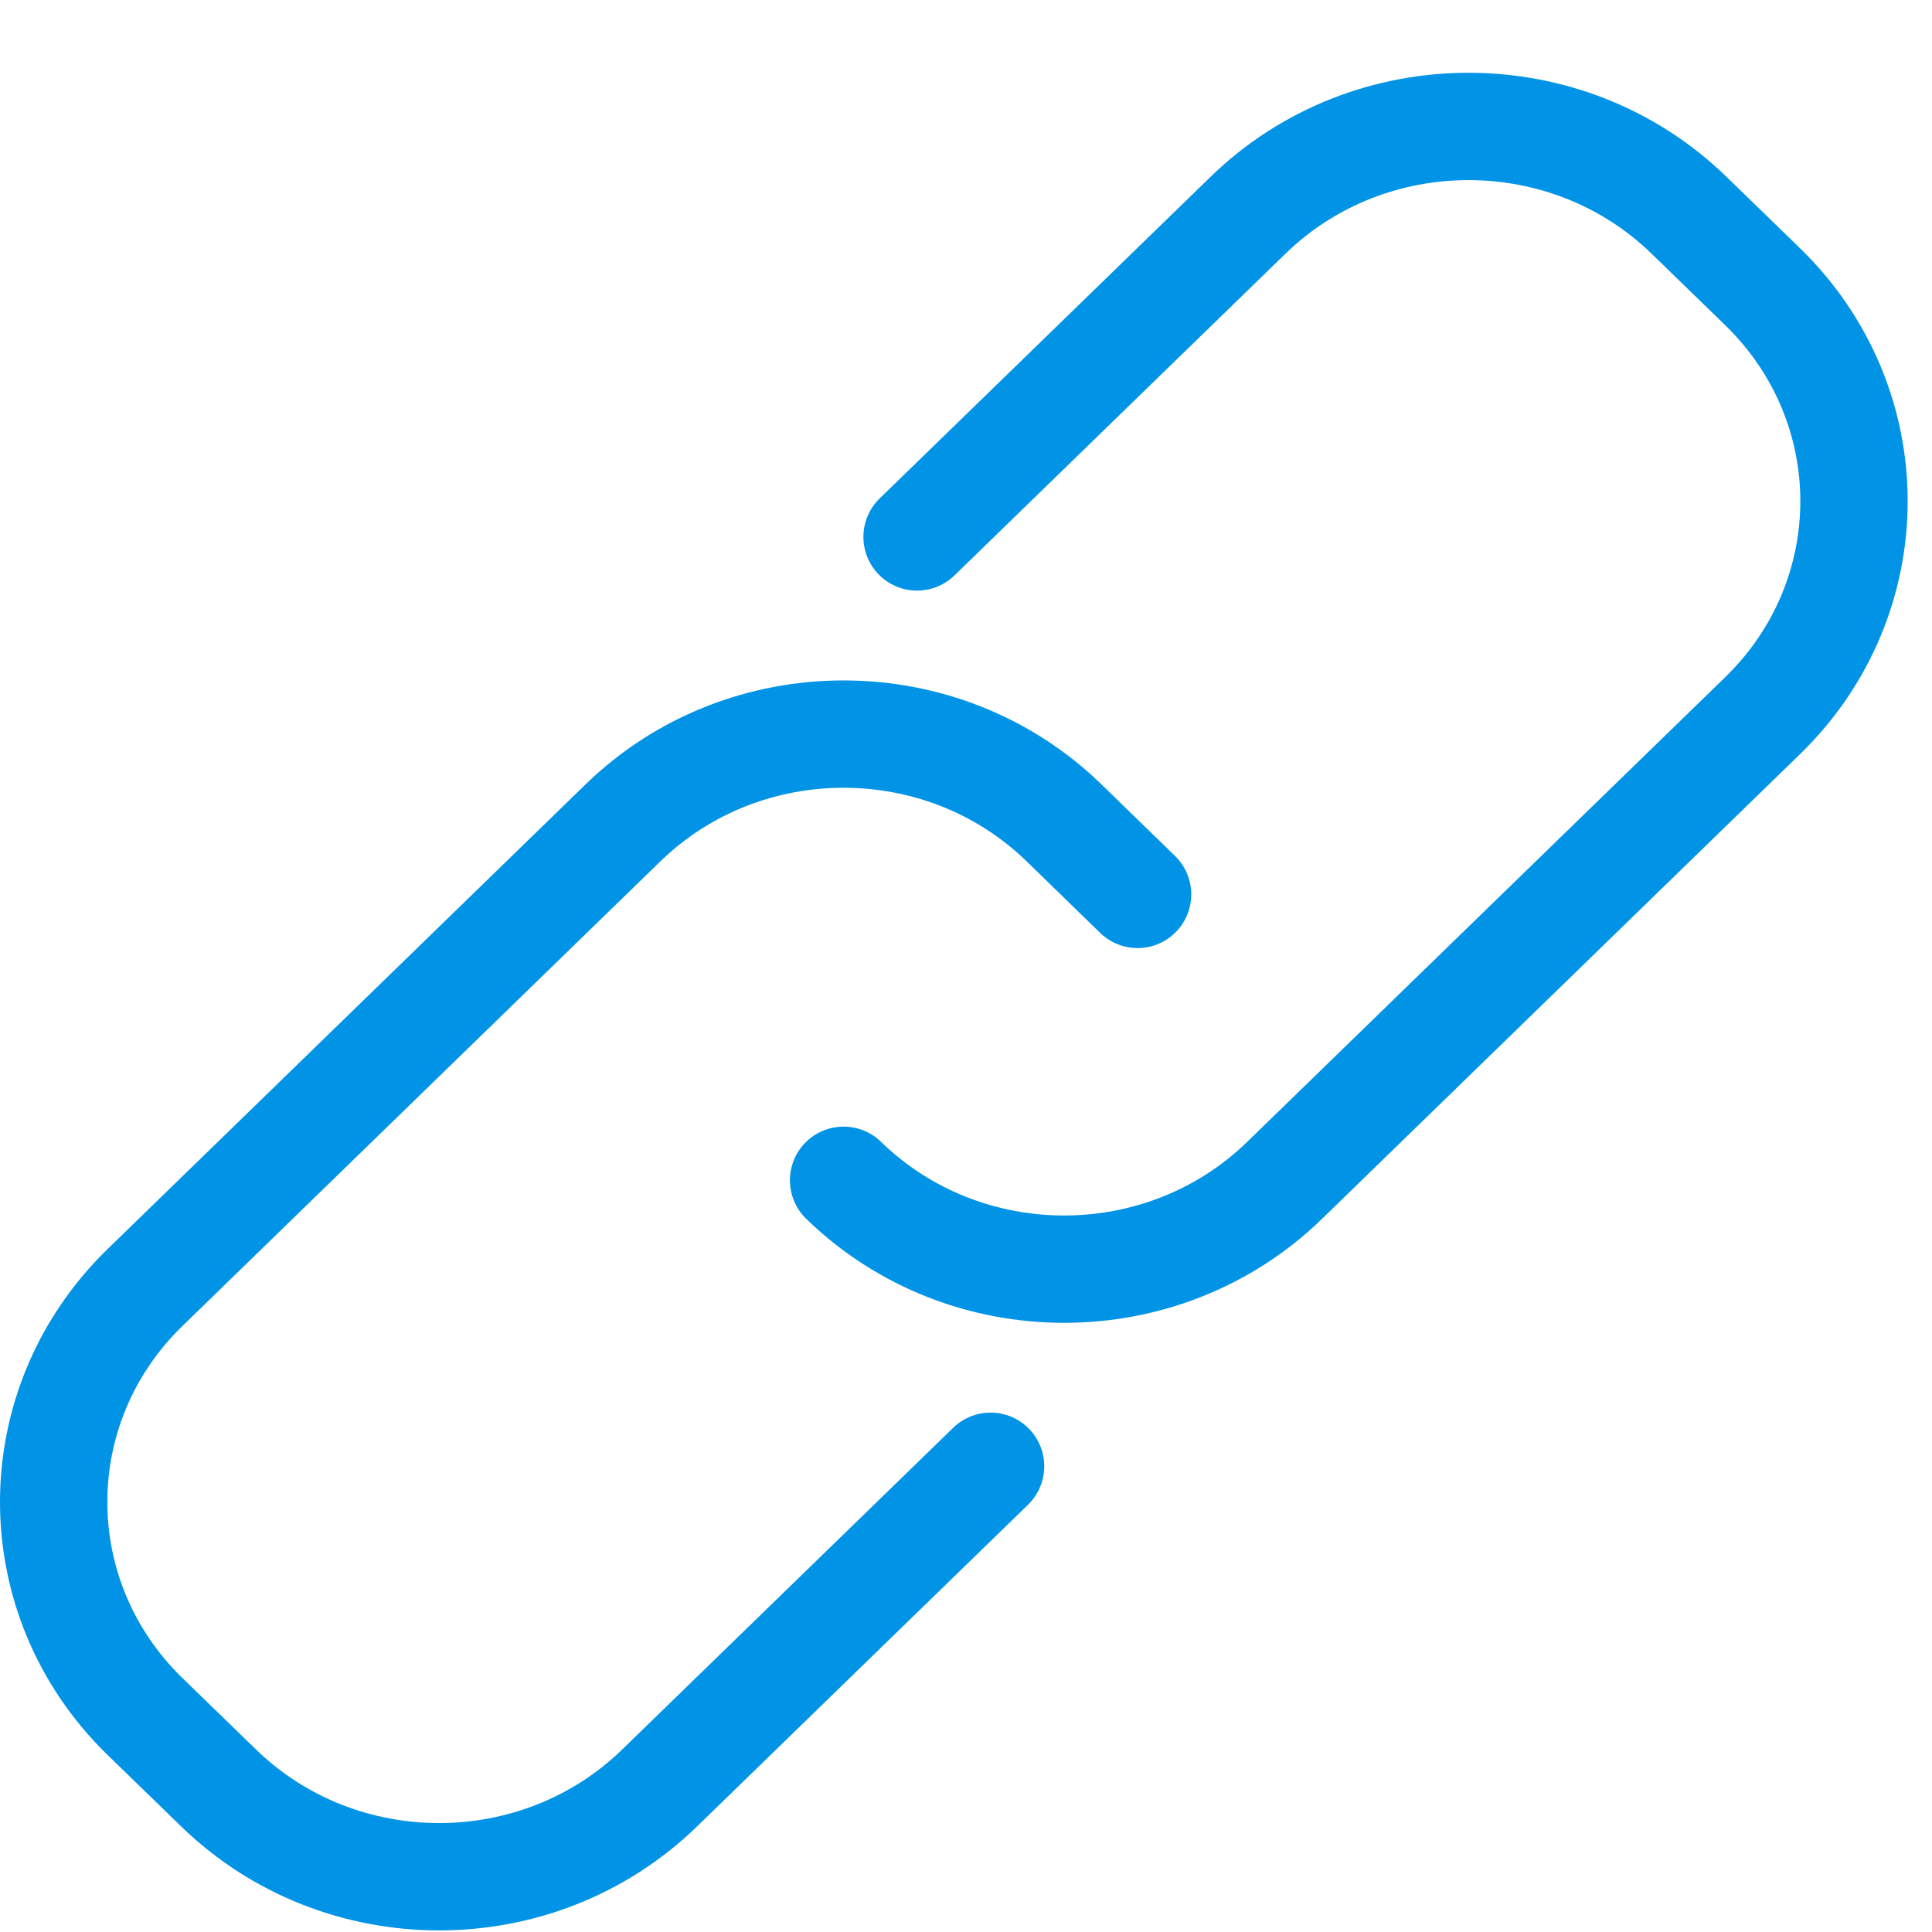
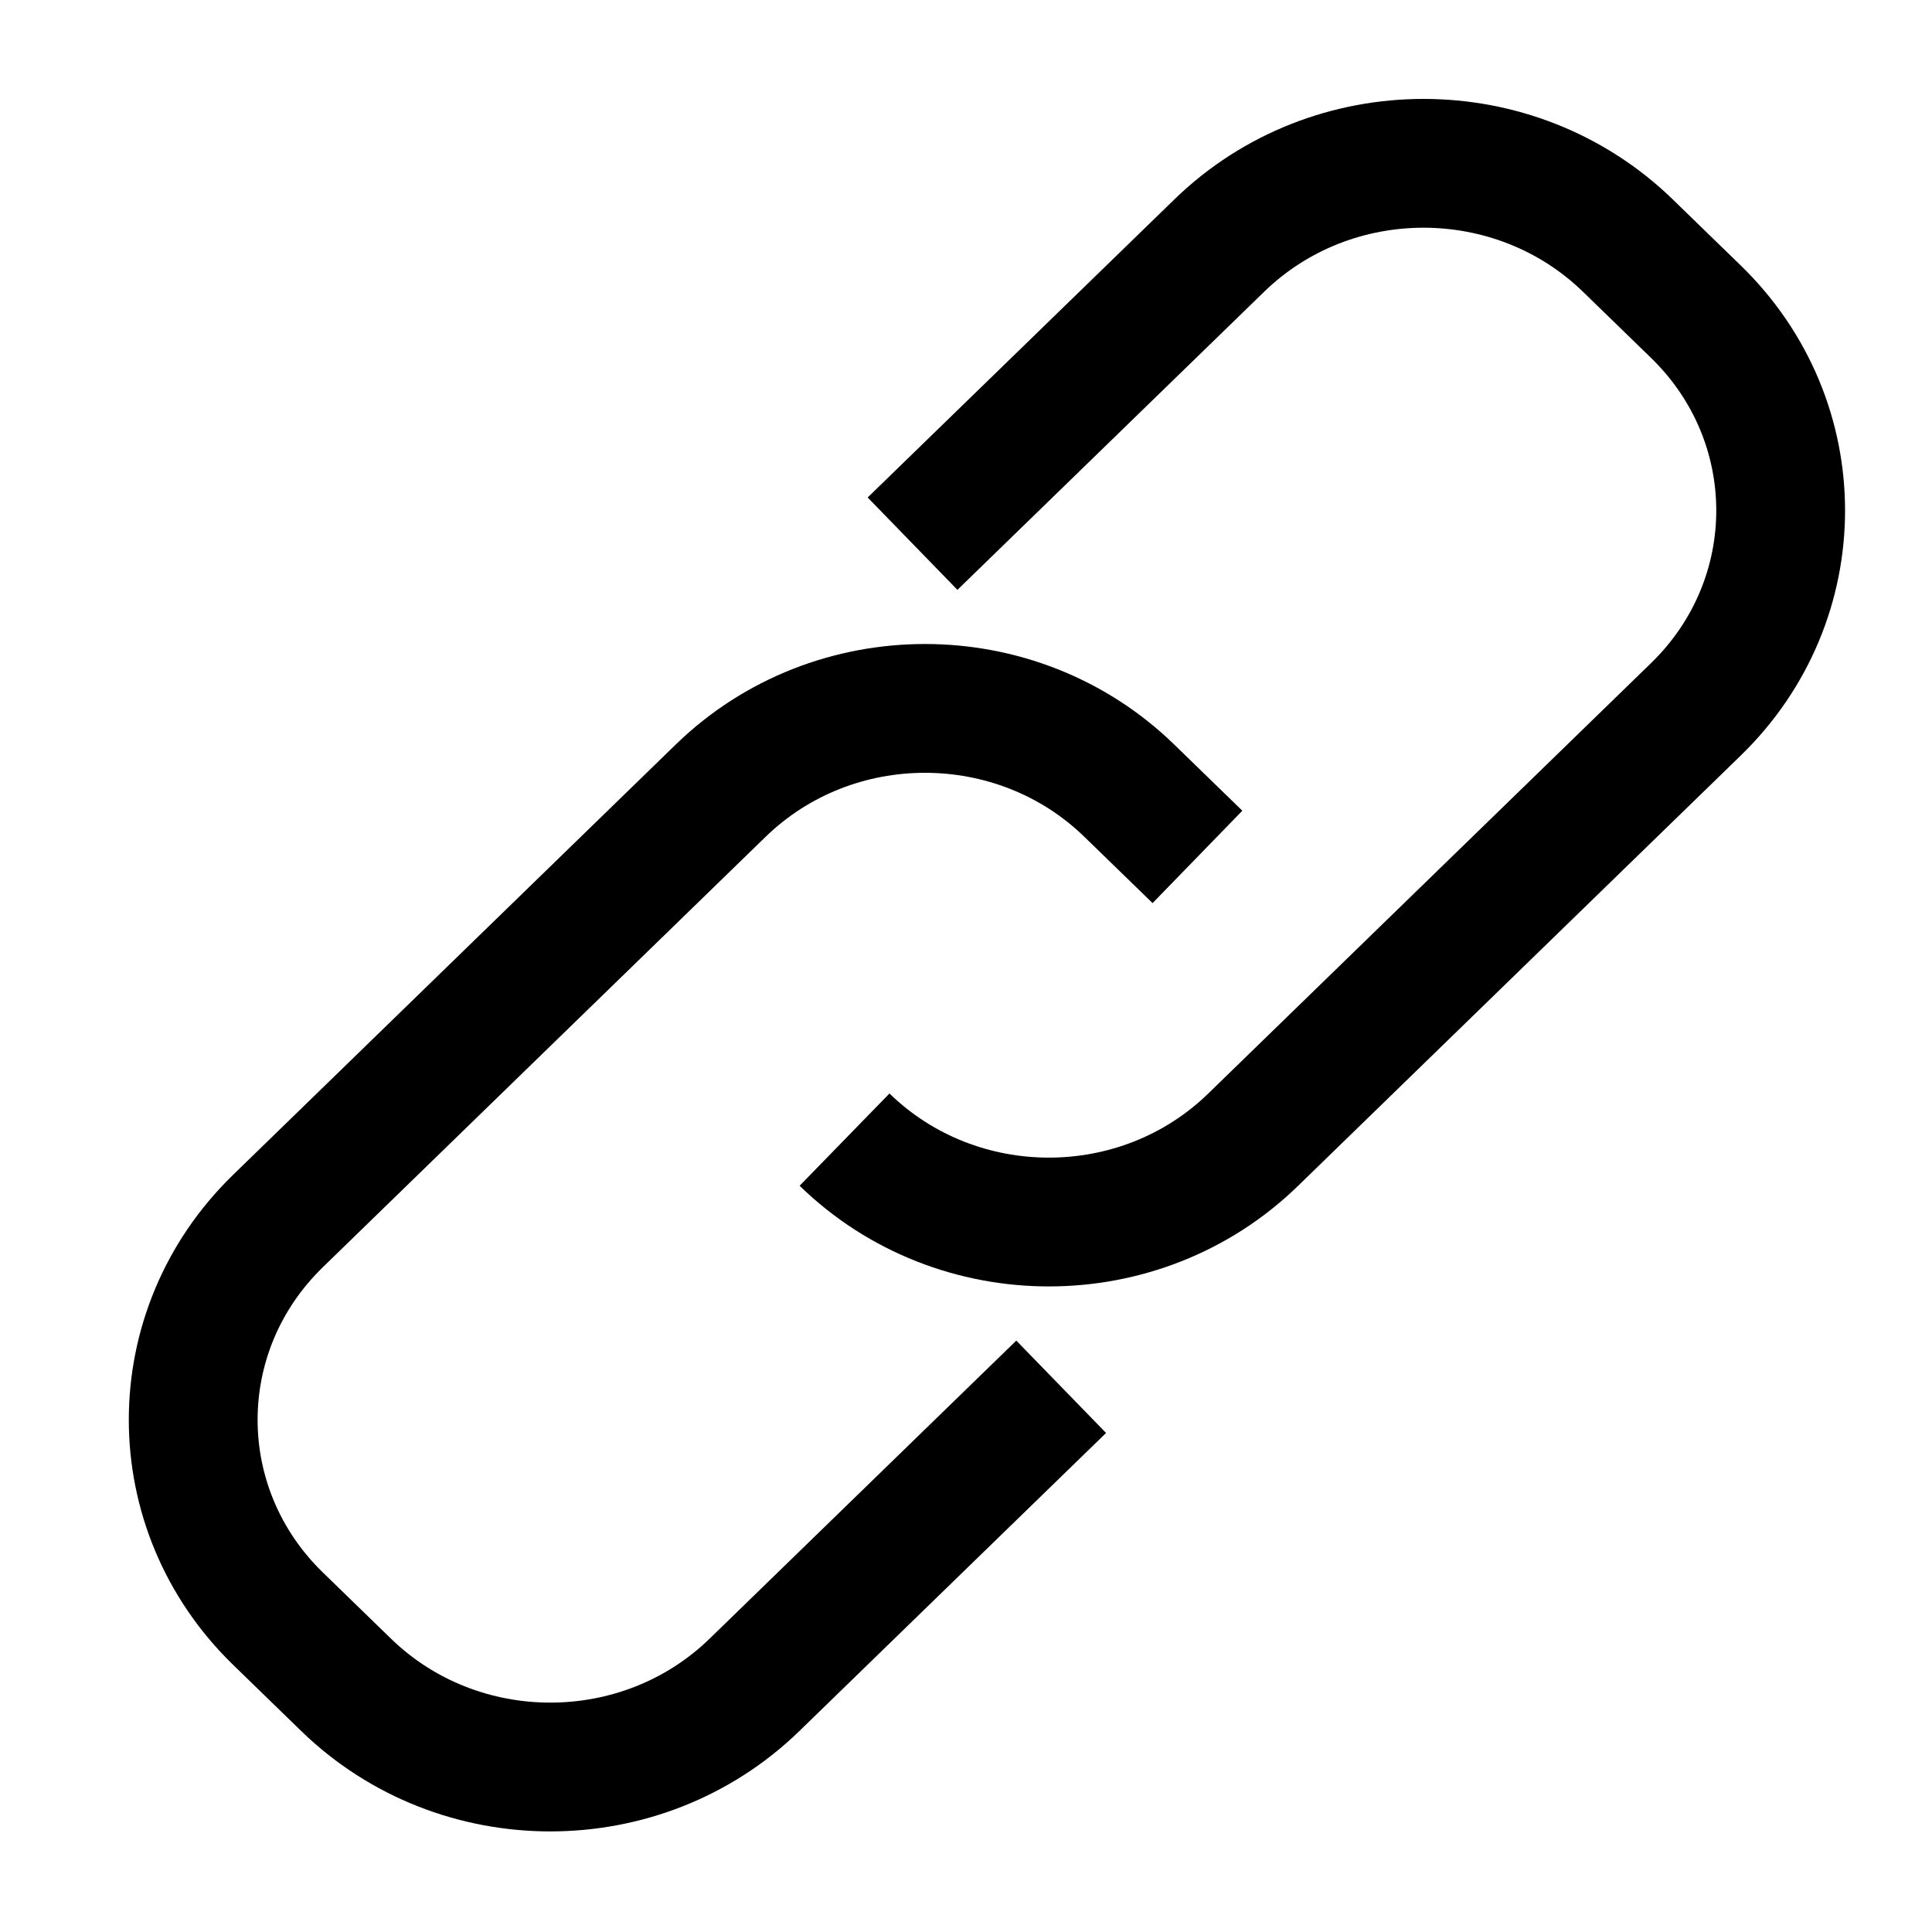
- <svg xmlns="http://www.w3.org/2000/svg" width="36px" height="36px" viewBox="0 0 36 36" version="1.1">
+ <svg xmlns="http://www.w3.org/2000/svg" width="15px" height="15px" viewBox="0 0 15 15" version="1.1">
  <defs />
-   <g id="24" stroke="none" stroke-width="1" fill="none" fill-rule="evenodd">
-     <g id="Icons" transform="translate(-280, -382)" stroke-linecap="round" stroke="#0093E6" stroke-width="2">
-       <g id="link" transform="translate(280, 382)">
-         <g id="Stroke-88-+-Stroke-89" transform="translate(1, 2)">
-           <path d="M17.458,25.322 L11.292,31.315 C9.023,33.522 5.342,33.522 3.072,31.315 L1.701,29.984 C-0.567,27.776 -0.567,24.199 1.701,21.992 L10.607,13.334 C12.878,11.127 16.559,11.127 18.828,13.334 L20.197,14.666" id="Stroke-88" />
-           <path d="M16.088,8.005 L22.254,2.012 C24.523,-0.196 28.203,-0.196 30.474,2.012 L31.844,3.343 C34.114,5.55 34.114,9.128 31.844,11.335 L22.938,19.993 C20.669,22.201 16.988,22.201 14.719,19.993" id="Stroke-89" />
-         </g>
-       </g>
+   <g id="Page-1" stroke="none" stroke-width="1" fill="none" fill-rule="evenodd">
+     <g id="link" transform="translate(1, 0.5)" stroke="#000000">
+       <path d="M7.239,10.267 L4.859,12.58 C3.983,13.432 2.562,13.432 1.686,12.58 L1.157,12.066 C0.281,11.214 0.281,9.833 1.157,8.981 L4.595,5.639 C5.471,4.787 6.892,4.787 7.768,5.639 L8.297,6.153" id="Stroke-88" />
+       <path d="M6.085,3.721 L8.466,1.407 C9.342,0.555 10.762,0.555 11.639,1.407 L12.168,1.921 C13.044,2.773 13.044,4.154 12.168,5.006 L8.73,8.348 C7.854,9.201 6.433,9.201 5.557,8.348" id="Stroke-89" />
    </g>
+     <g id="Group" transform="translate(-140, 0)" />
  </g>
</svg>
